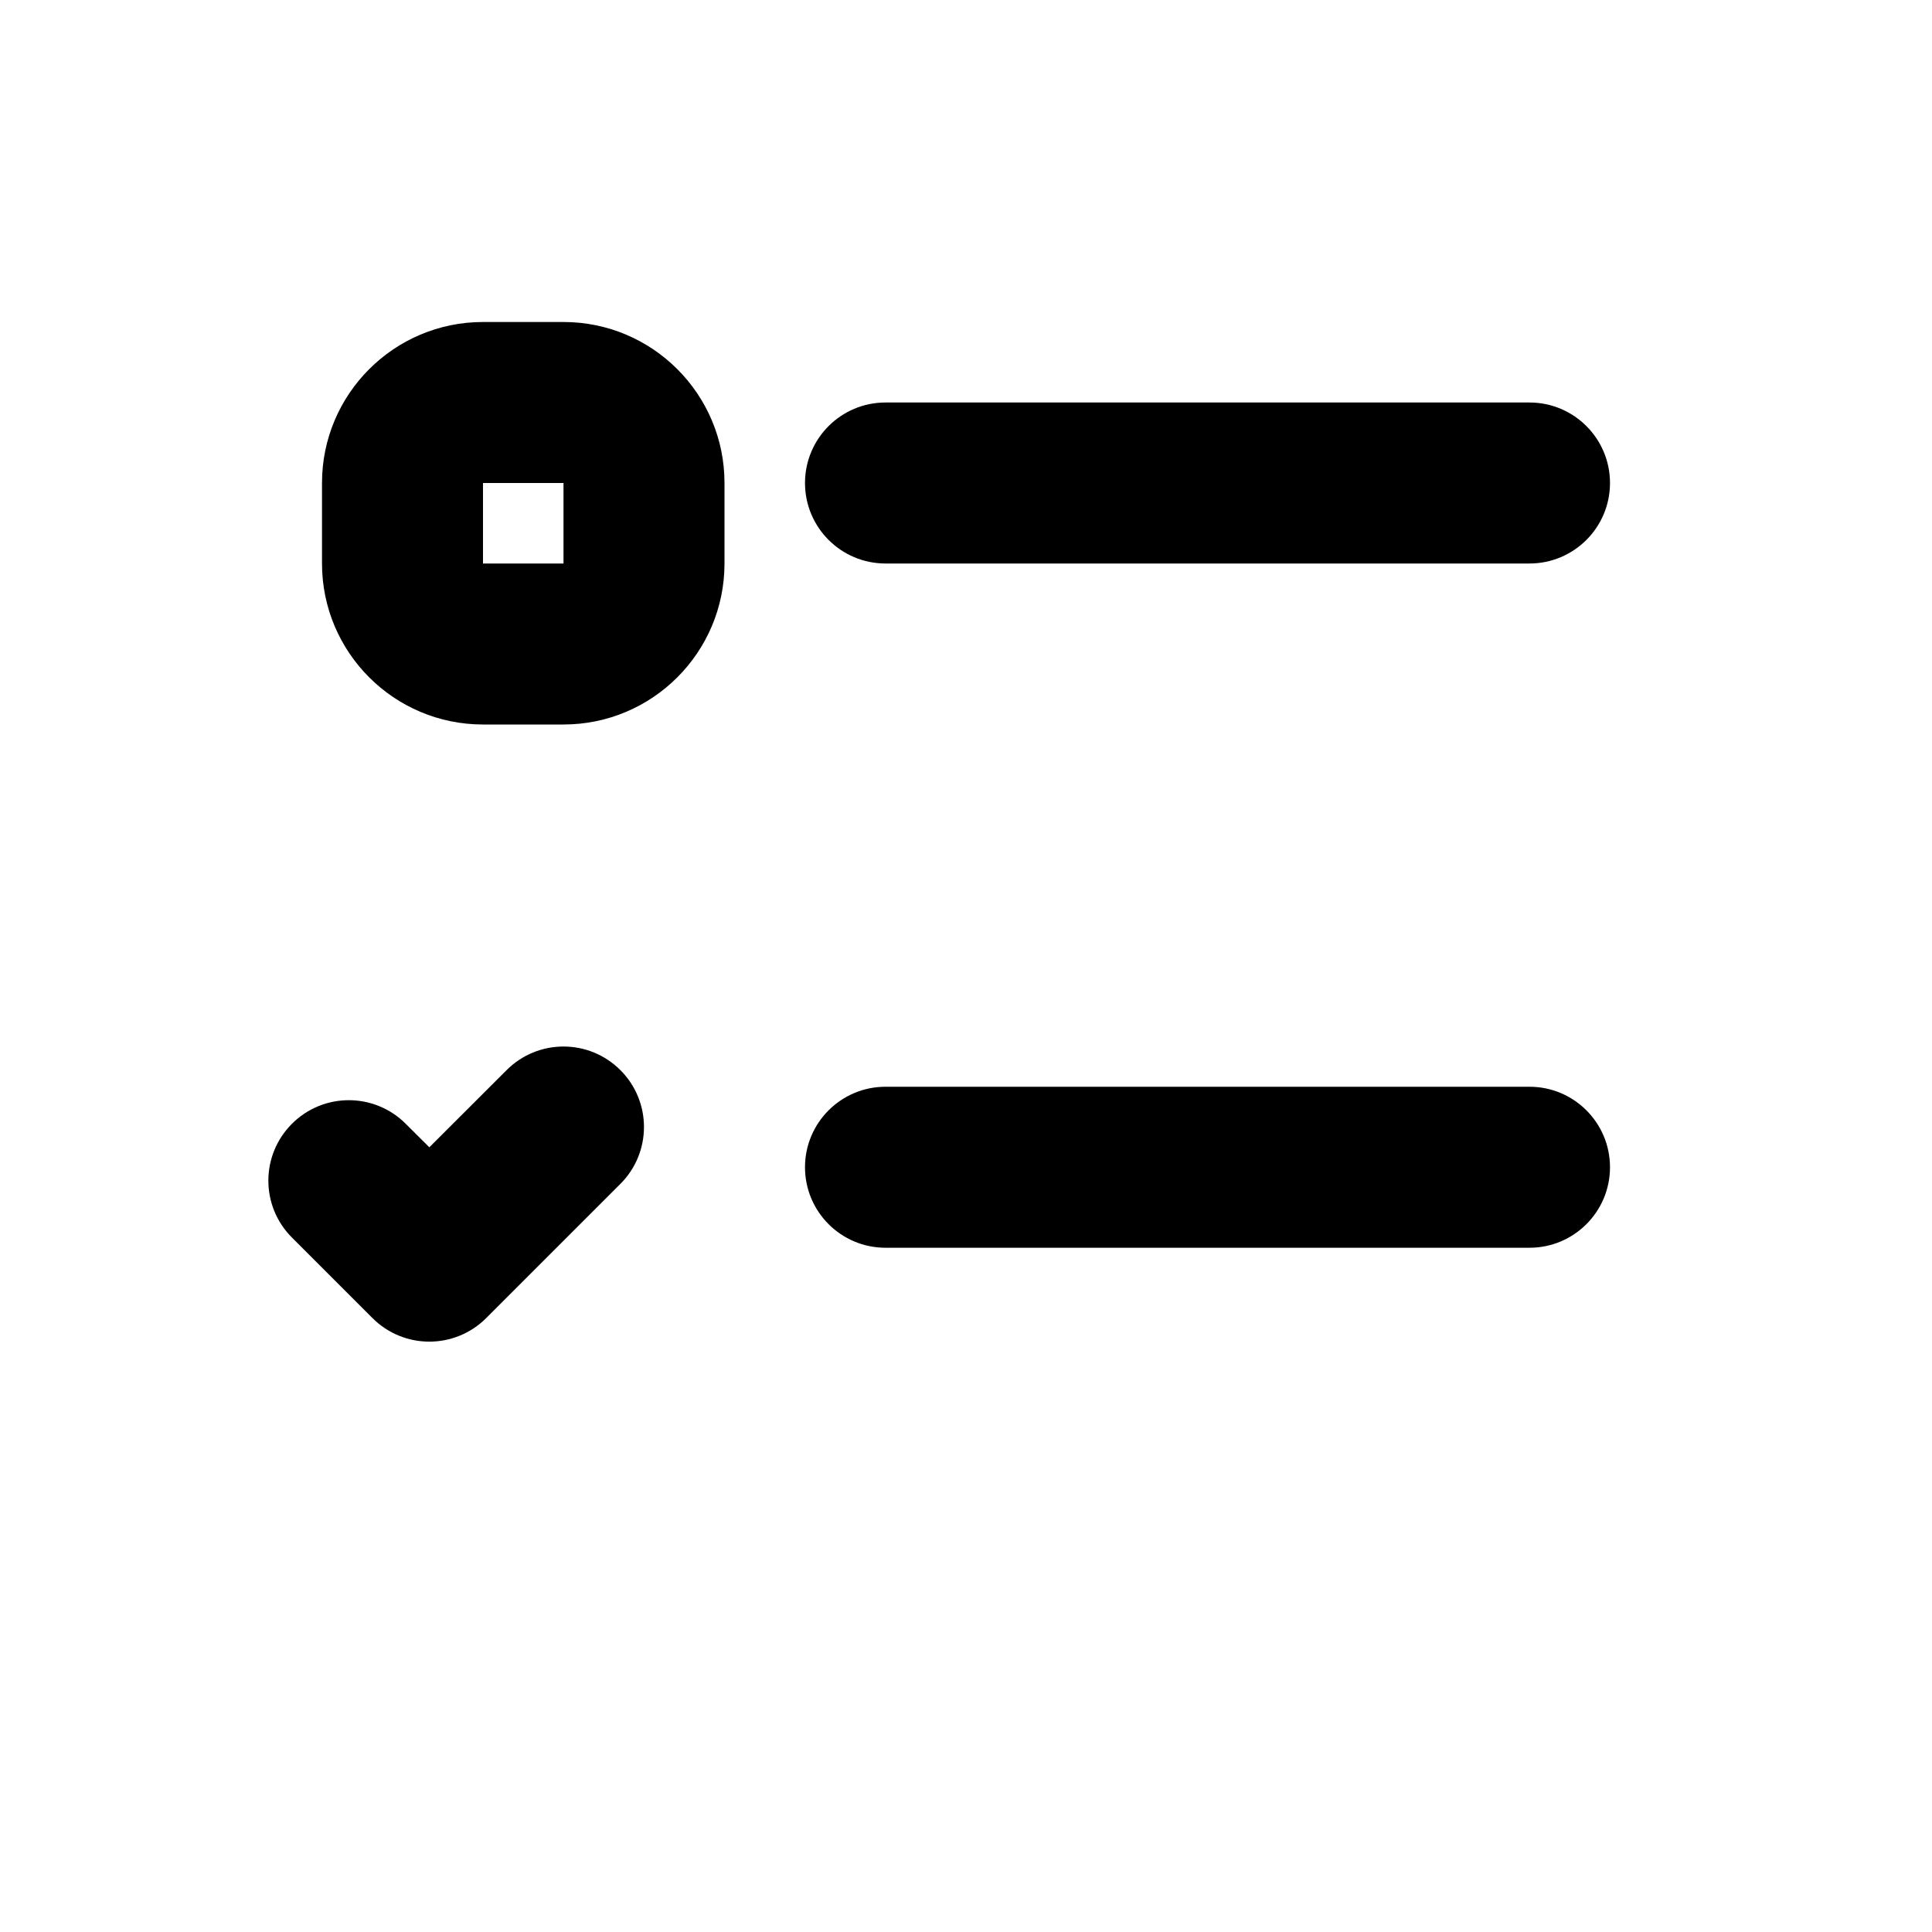
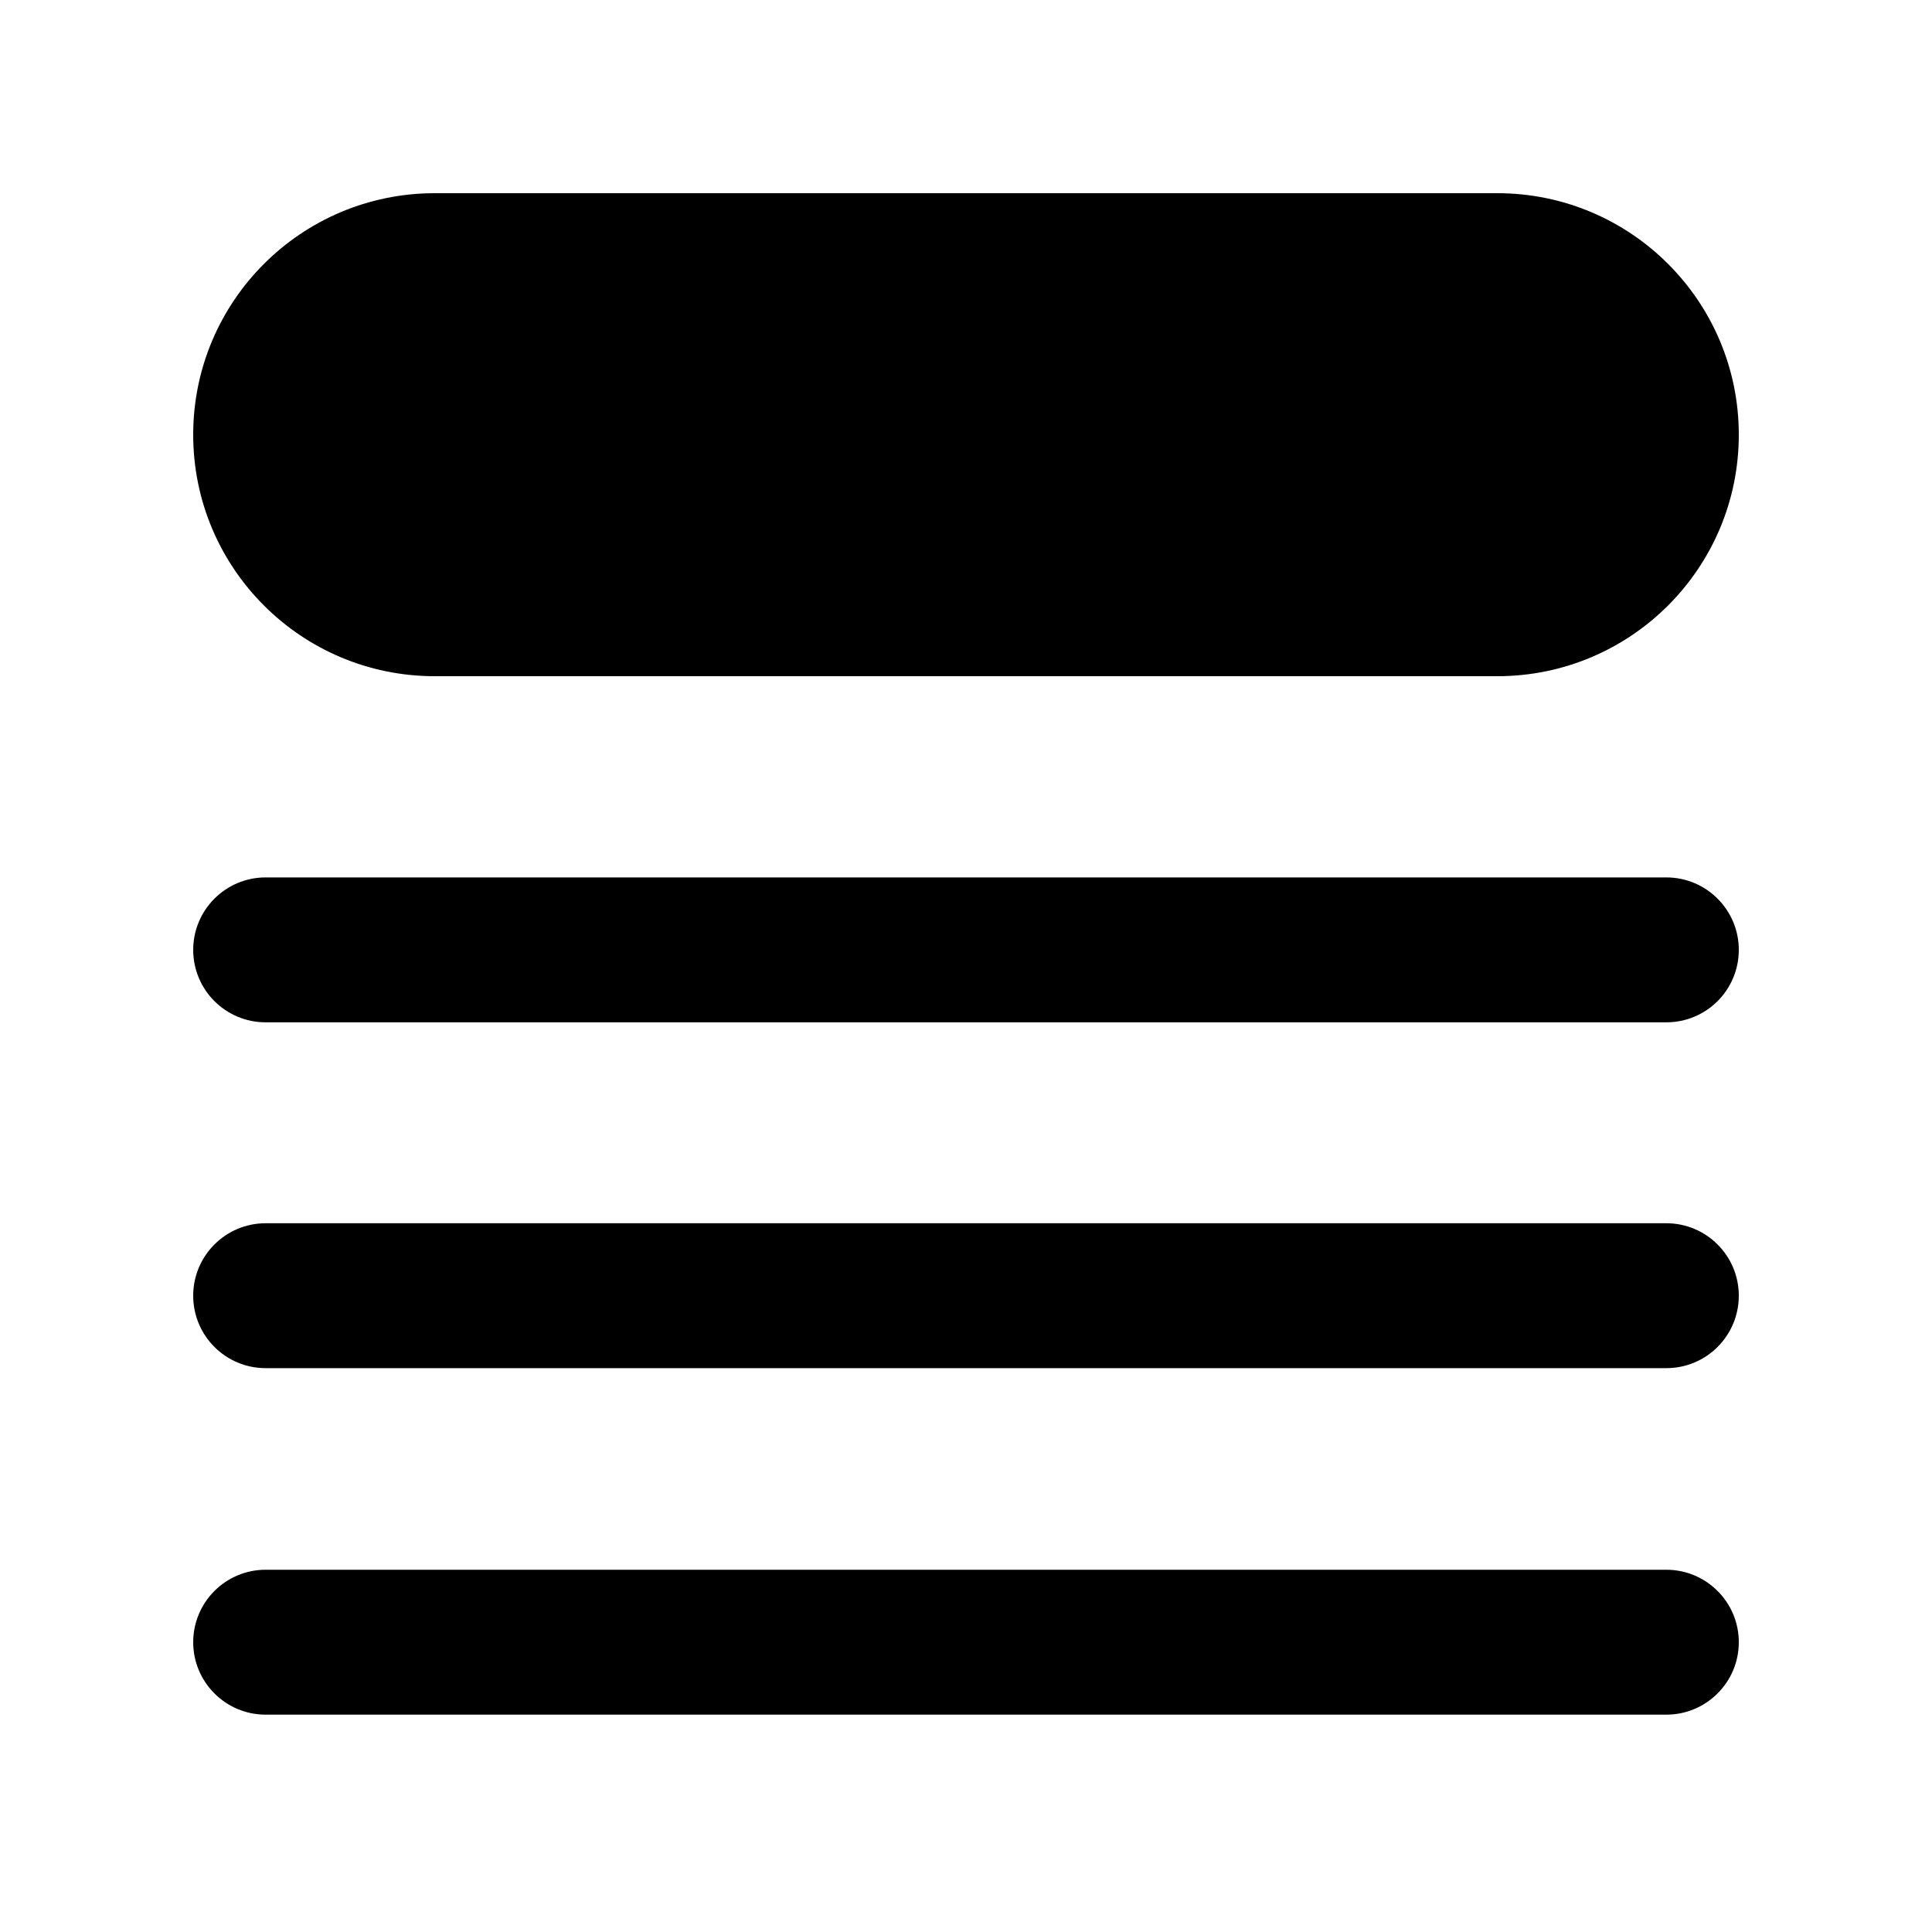
- <svg xmlns="http://www.w3.org/2000/svg" viewBox="0 0 18 18" fill="none">
-   <path d="M3 4.5C3 3.672 3.672 3 4.5 3H5.25C6.078 3 6.75 3.672 6.75 4.5V5.25C6.75 6.078 6.078 6.75 5.25 6.75H4.5C3.672 6.75 3 6.078 3 5.25V4.5ZM4.5 4.5V5.25H5.25V4.5H4.5Z" fill="currentColor" />
-   <path d="M5.78 9.97C6.073 10.263 6.073 10.737 5.78 11.03L4.53 12.28C4.237 12.573 3.763 12.573 3.47 12.28L2.72 11.53C2.427 11.237 2.427 10.763 2.72 10.47C3.013 10.177 3.487 10.177 3.78 10.47L4 10.689L4.72 9.97C5.013 9.677 5.487 9.677 5.78 9.97Z" fill="currentColor" />
-   <path d="M7.5 4.5C7.5 4.086 7.836 3.75 8.25 3.75H14.25C14.664 3.75 15 4.086 15 4.5C15 4.914 14.664 5.25 14.25 5.25H8.25C7.836 5.25 7.5 4.914 7.5 4.5Z" fill="currentColor" />
-   <path d="M7.5 10.875C7.5 10.461 7.836 10.125 8.25 10.125H14.25C14.664 10.125 15 10.461 15 10.875C15 11.289 14.664 11.625 14.25 11.625H8.25C7.836 11.625 7.5 11.289 7.5 10.875Z" fill="currentColor" />
+ <svg xmlns="http://www.w3.org/2000/svg" viewBox="0 0 20 20" fill="currentColor">
+   <path d="M2 4.5C2 3.119 3.119 2 4.5 2H15.5C16.881 2 18 3.119 18 4.5C18 5.881 16.881 7 15.5 7H4.5C3.119 7 2 5.881 2 4.5Z" />
+   <path d="M2.75 9.083C2.336 9.083 2 9.419 2 9.833C2 10.248 2.336 10.583 2.75 10.583H17.25C17.664 10.583 18 10.248 18 9.833C18 9.419 17.664 9.083 17.25 9.083H2.75Z" />
+   <path d="M2.75 12.663C2.336 12.663 2 12.999 2 13.413C2 13.828 2.336 14.163 2.75 14.163H17.25C17.664 14.163 18 13.828 18 13.413C18 12.999 17.664 12.663 17.25 12.663H2.75Z" />
+   <path d="M2.75 16.25C2.336 16.25 2 16.586 2 17C2 17.414 2.336 17.75 2.75 17.75H17.25C17.664 17.75 18 17.414 18 17C18 16.586 17.664 16.25 17.25 16.25H2.75Z" />
</svg>
